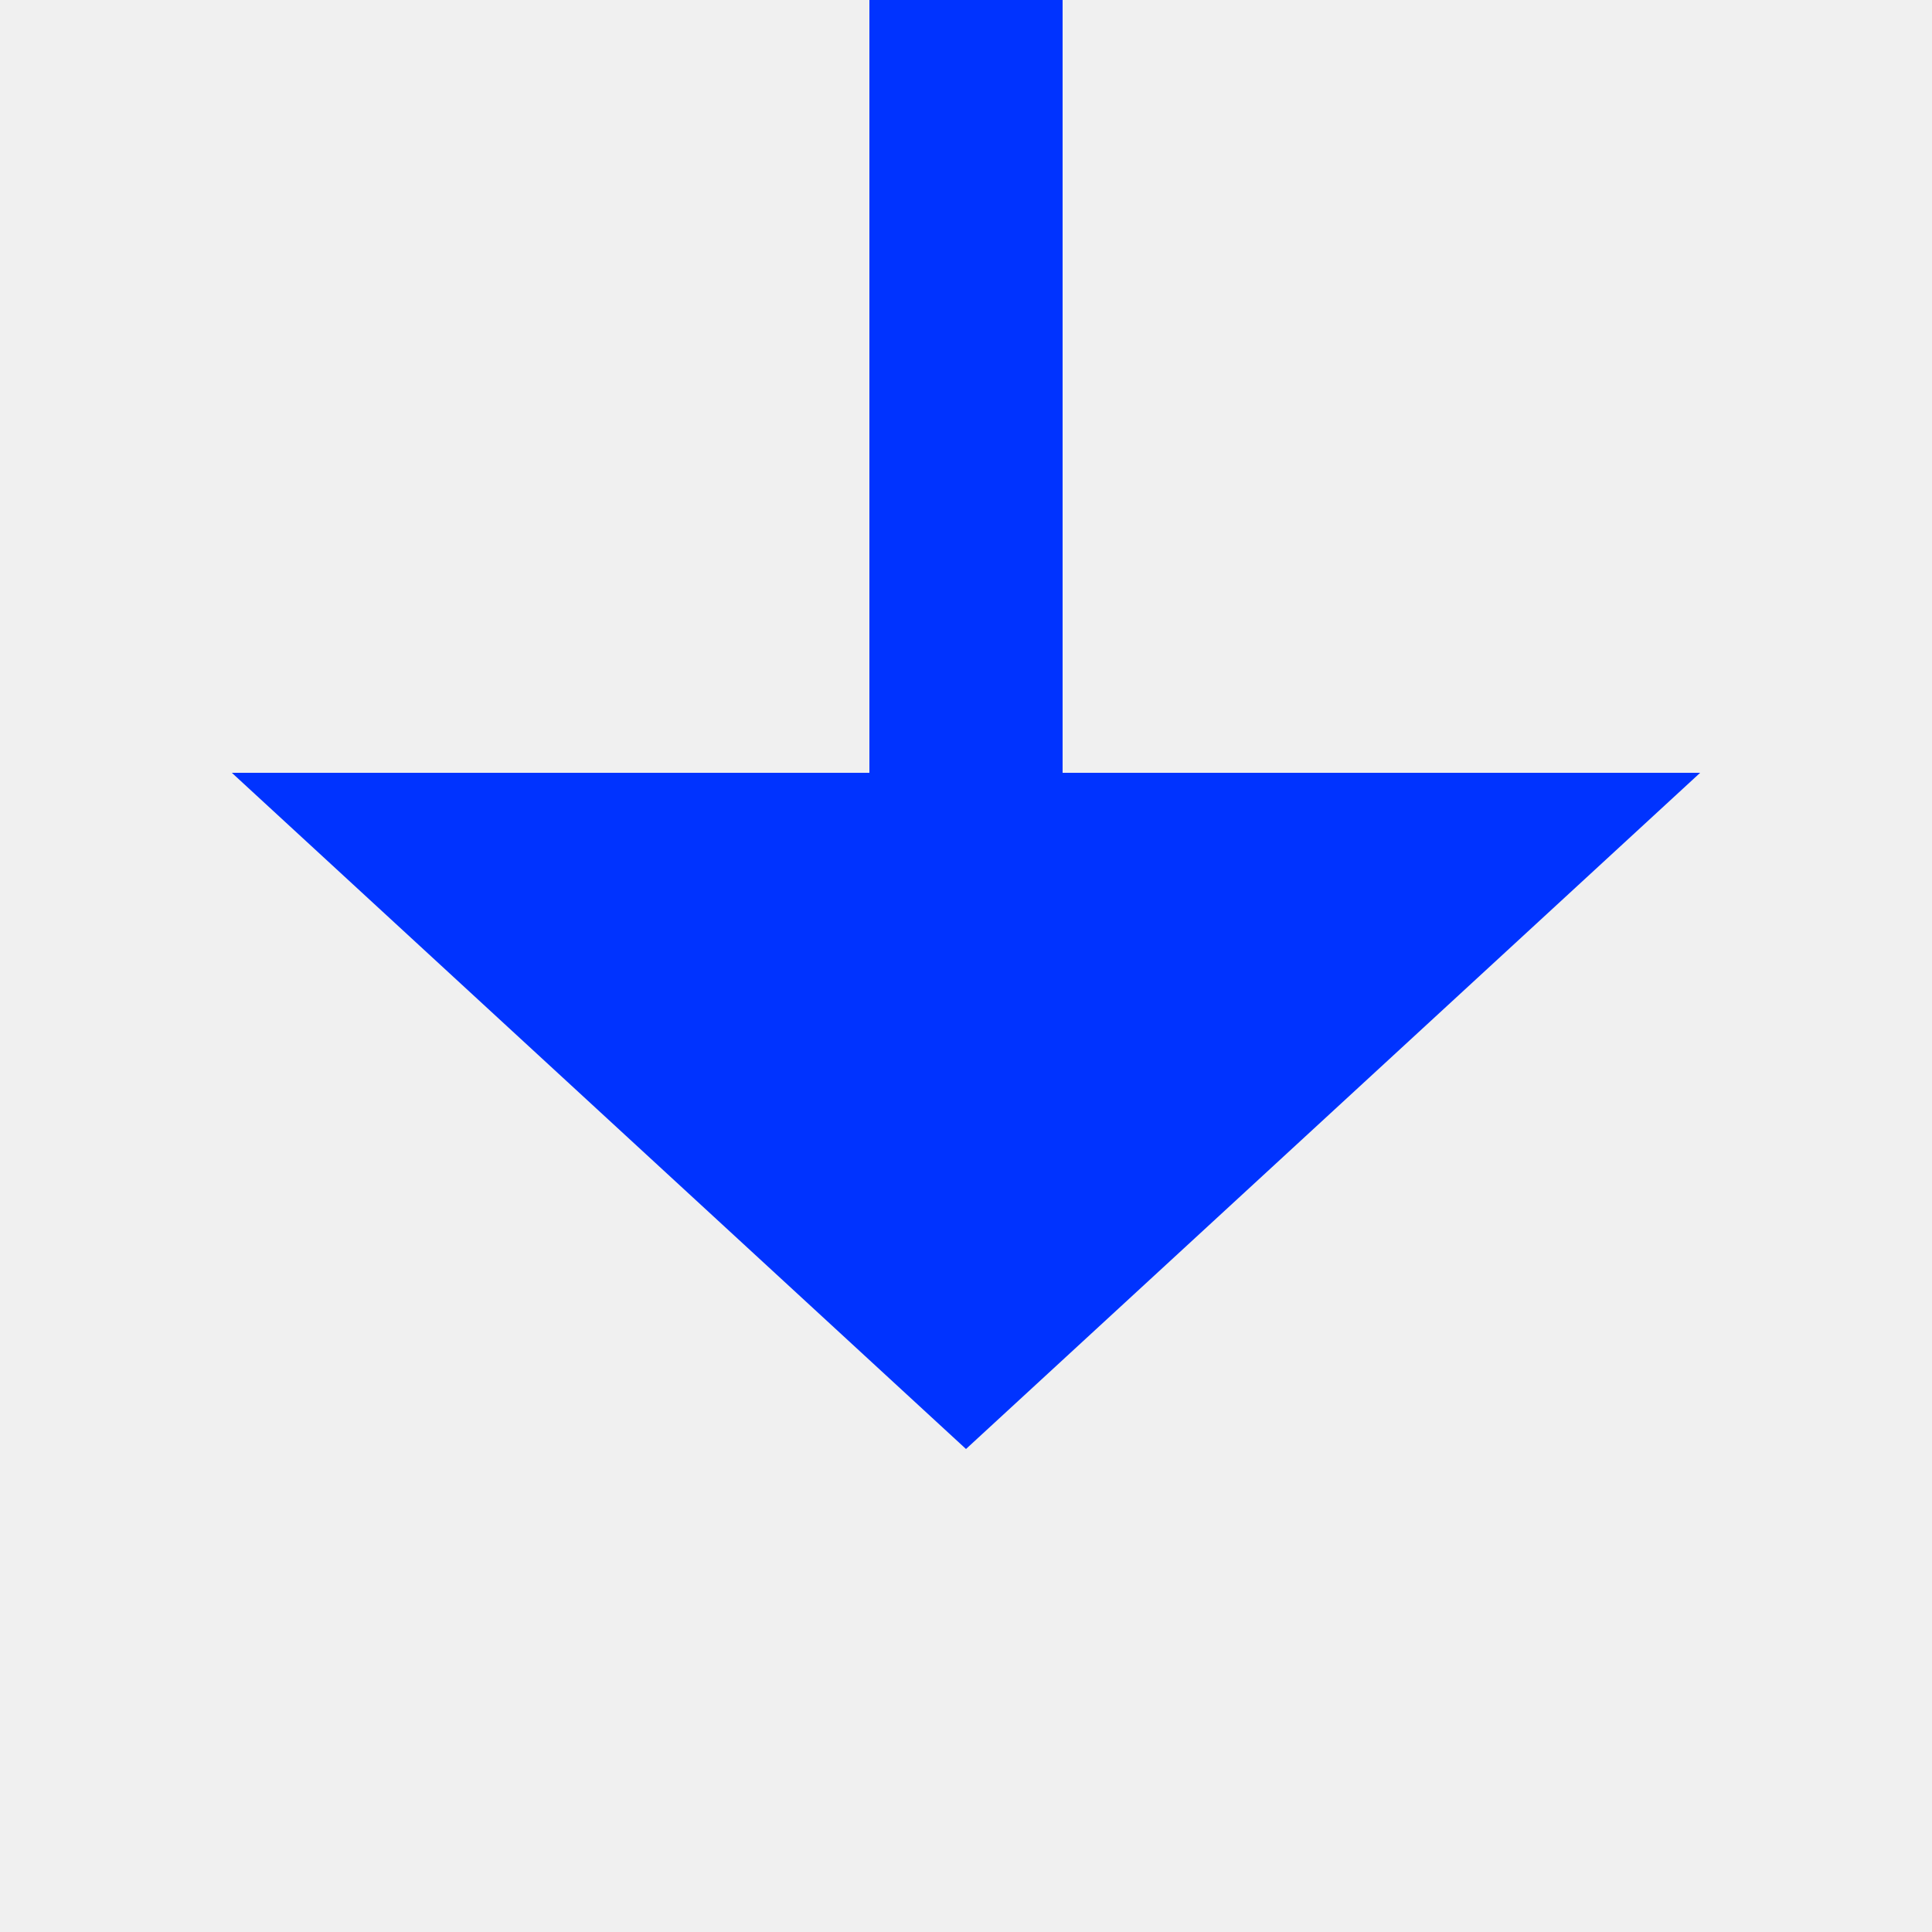
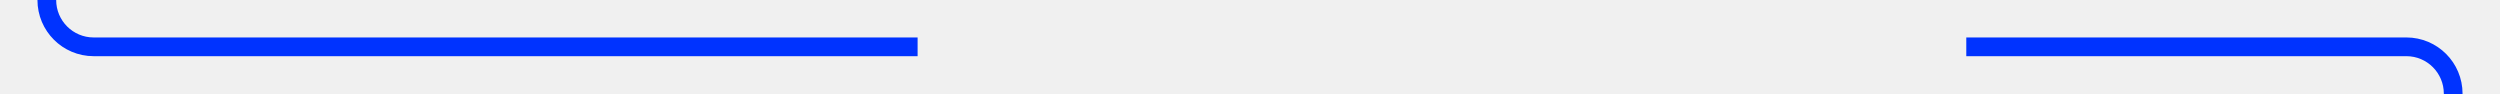
- <svg xmlns="http://www.w3.org/2000/svg" version="1.1" width="20px" height="20px" preserveAspectRatio="xMinYMid meet" viewBox="885 717  20 18">
+ <svg xmlns="http://www.w3.org/2000/svg" version="1.1" width="267px" height="10px" preserveAspectRatio="xMinYMid meet" viewBox="633 183  267 8">
  <defs>
-     <mask fill="white" id="clip33">
-       <path d="M 871.5 637  L 918.5 637  L 918.5 665  L 871.5 665  Z M 871.5 570  L 918.5 570  L 918.5 741  L 871.5 741  Z " fill-rule="evenodd" />
+     <mask fill="white" id="clip15">
+       <path d="M 731 173  L 843 173  L 843 201  L 731 201  Z M 628 144  L 912 144  L 912 278  L 628 278  Z " fill-rule="evenodd" />
    </mask>
  </defs>
-   <path d="M 895 637  L 895 570  M 895 665  L 895 725  " stroke-width="2" stroke="#0033ff" fill="none" />
-   <path d="M 887.4 724  L 895 731  L 902.6 724  L 887.4 724  Z " fill-rule="nonzero" fill="#0033ff" stroke="none" mask="url(#clip33)" />
+   <path d="M 638 160  L 638 182  A 5 5 0 0 0 643 187 L 890 187  A 5 5 0 0 1 895 192 L 895 249  " stroke-width="2" stroke="#0033ff" fill="none" mask="url(#clip15)" />
+   <path d="M 638 154  A 3.5 3.5 0 0 0 634.5 157.5 A 3.5 3.5 0 0 0 638 161 A 3.5 3.5 0 0 0 641.5 157.5 A 3.5 3.5 0 0 0 638 154 Z M 638 156  A 1.5 1.5 0 0 1 639.5 157.5 A 1.5 1.5 0 0 1 638 159 A 1.5 1.5 0 0 1 636.5 157.5 A 1.5 1.5 0 0 1 638 156 Z M 885.5 247  L 895 261  L 904.5 247  L 885.5 247  Z " fill-rule="nonzero" fill="#0033ff" stroke="none" mask="url(#clip15)" />
</svg>
